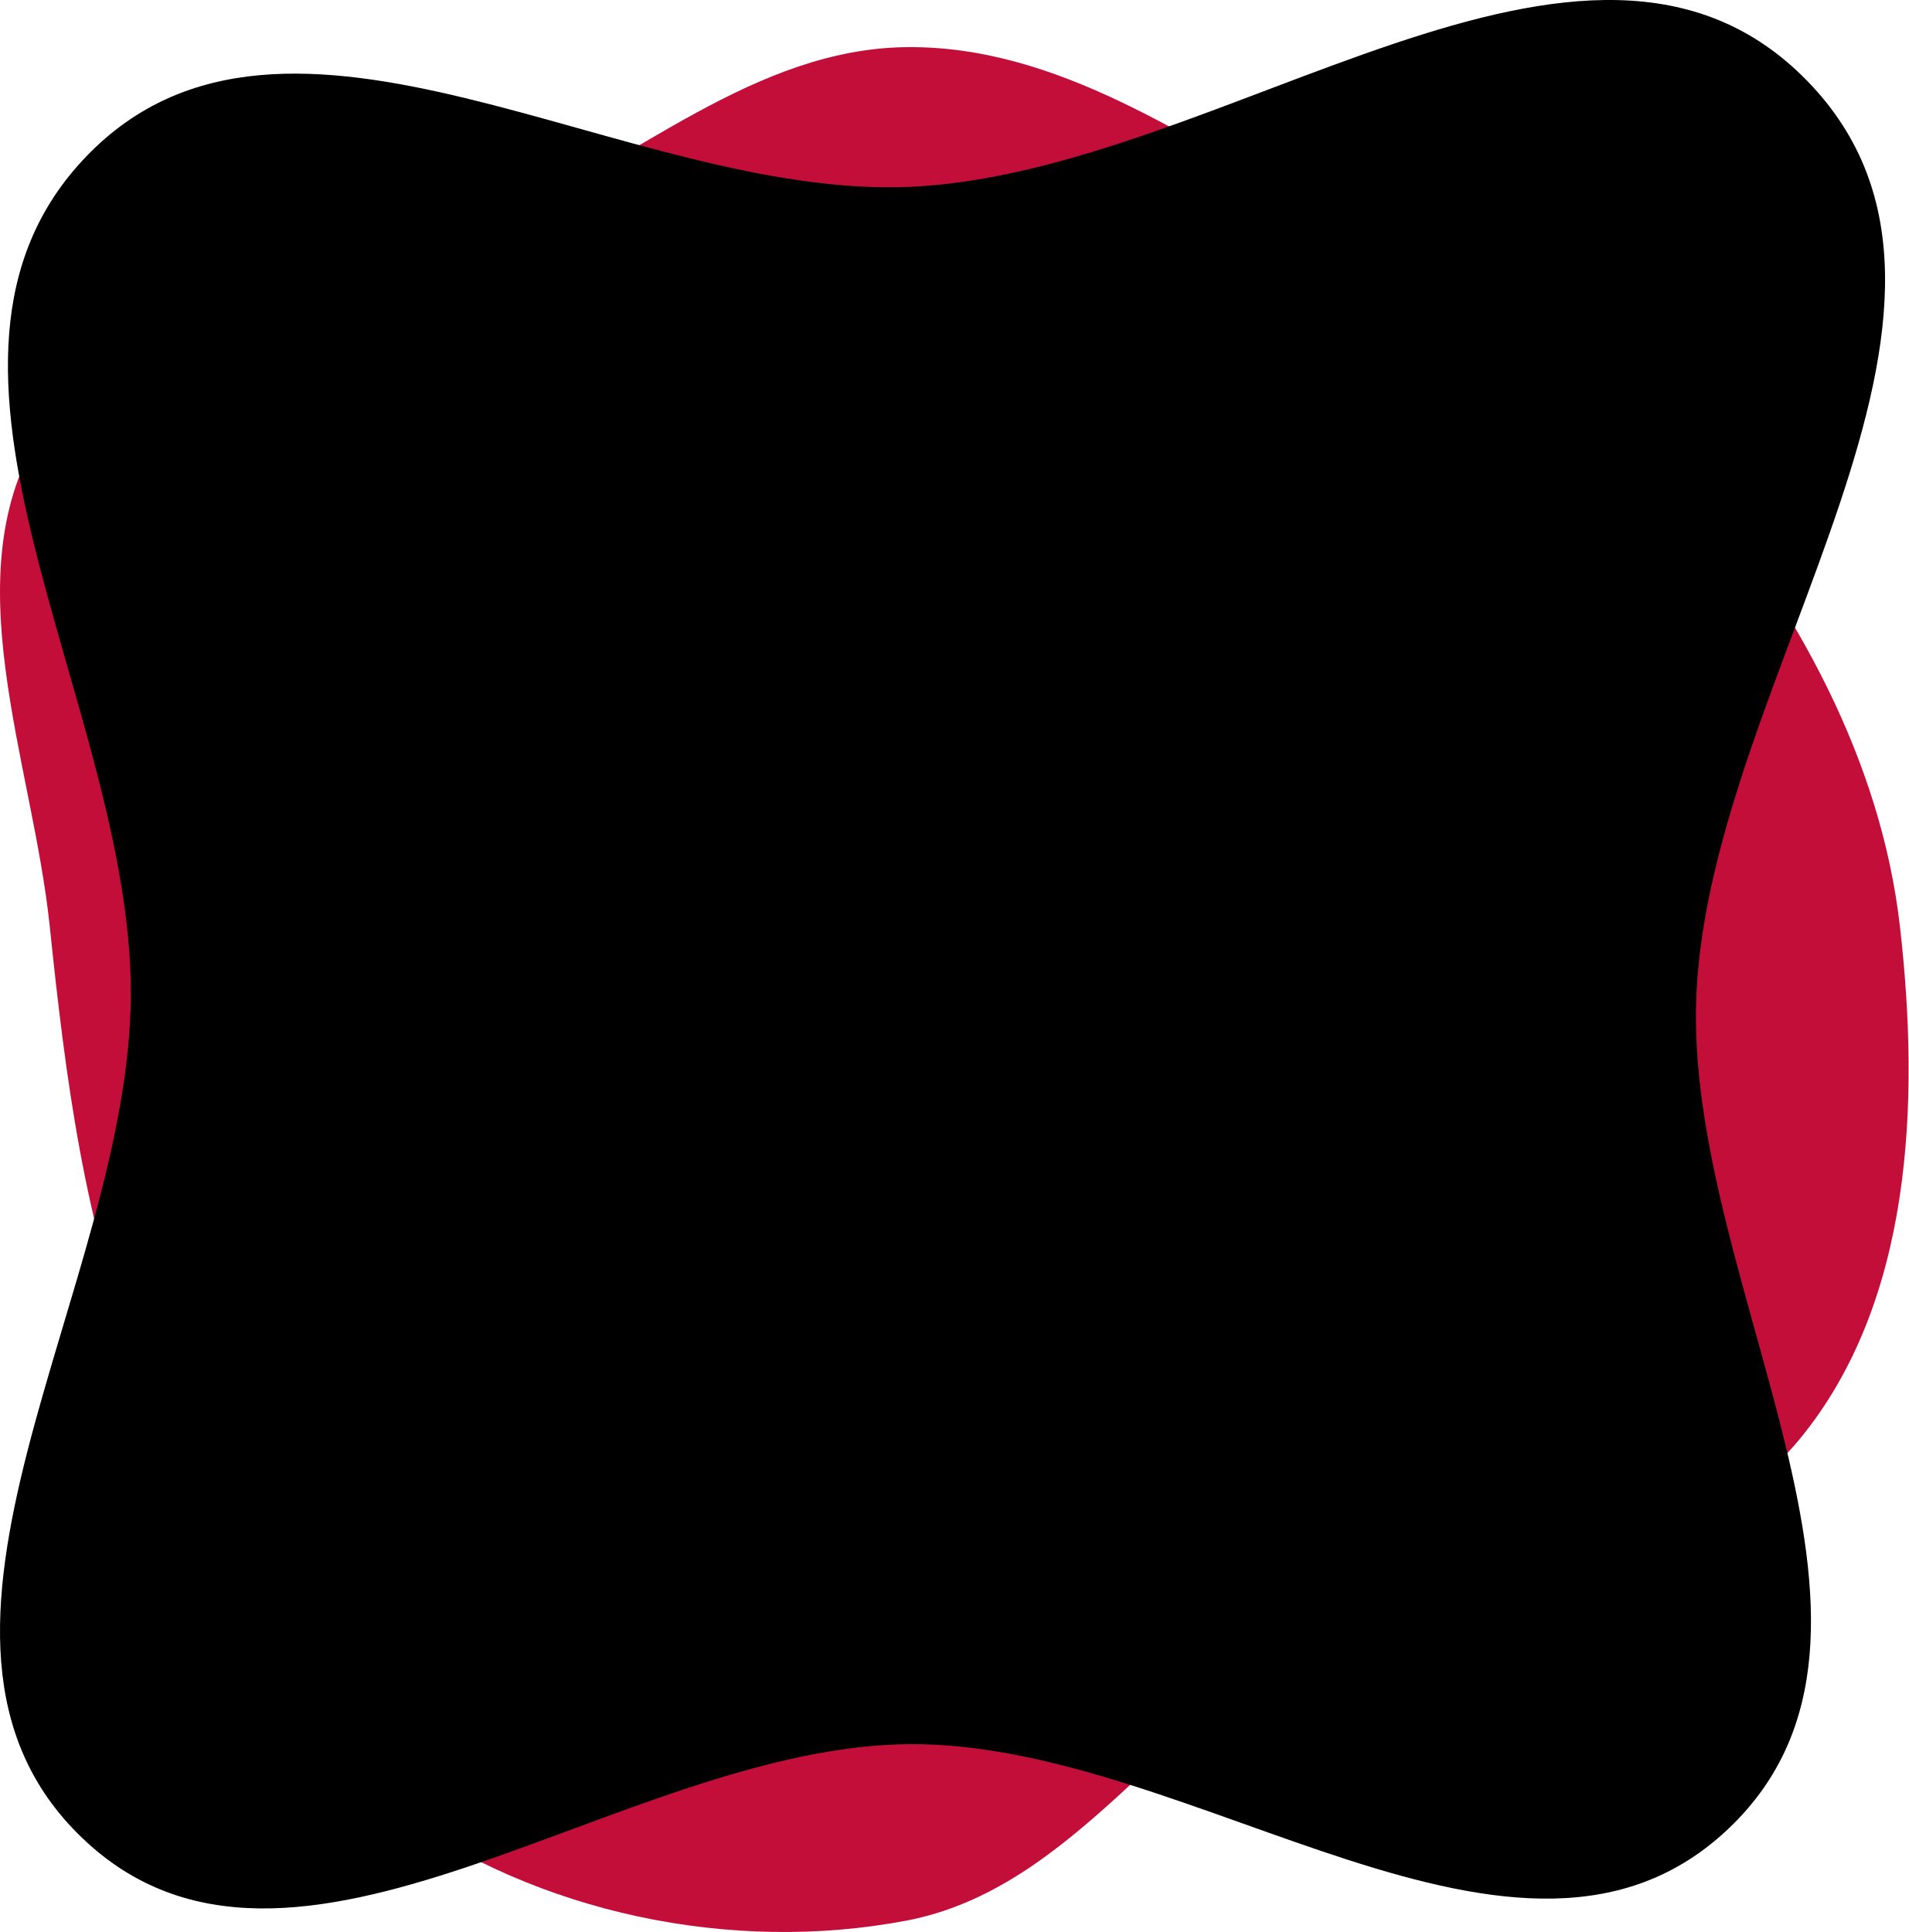
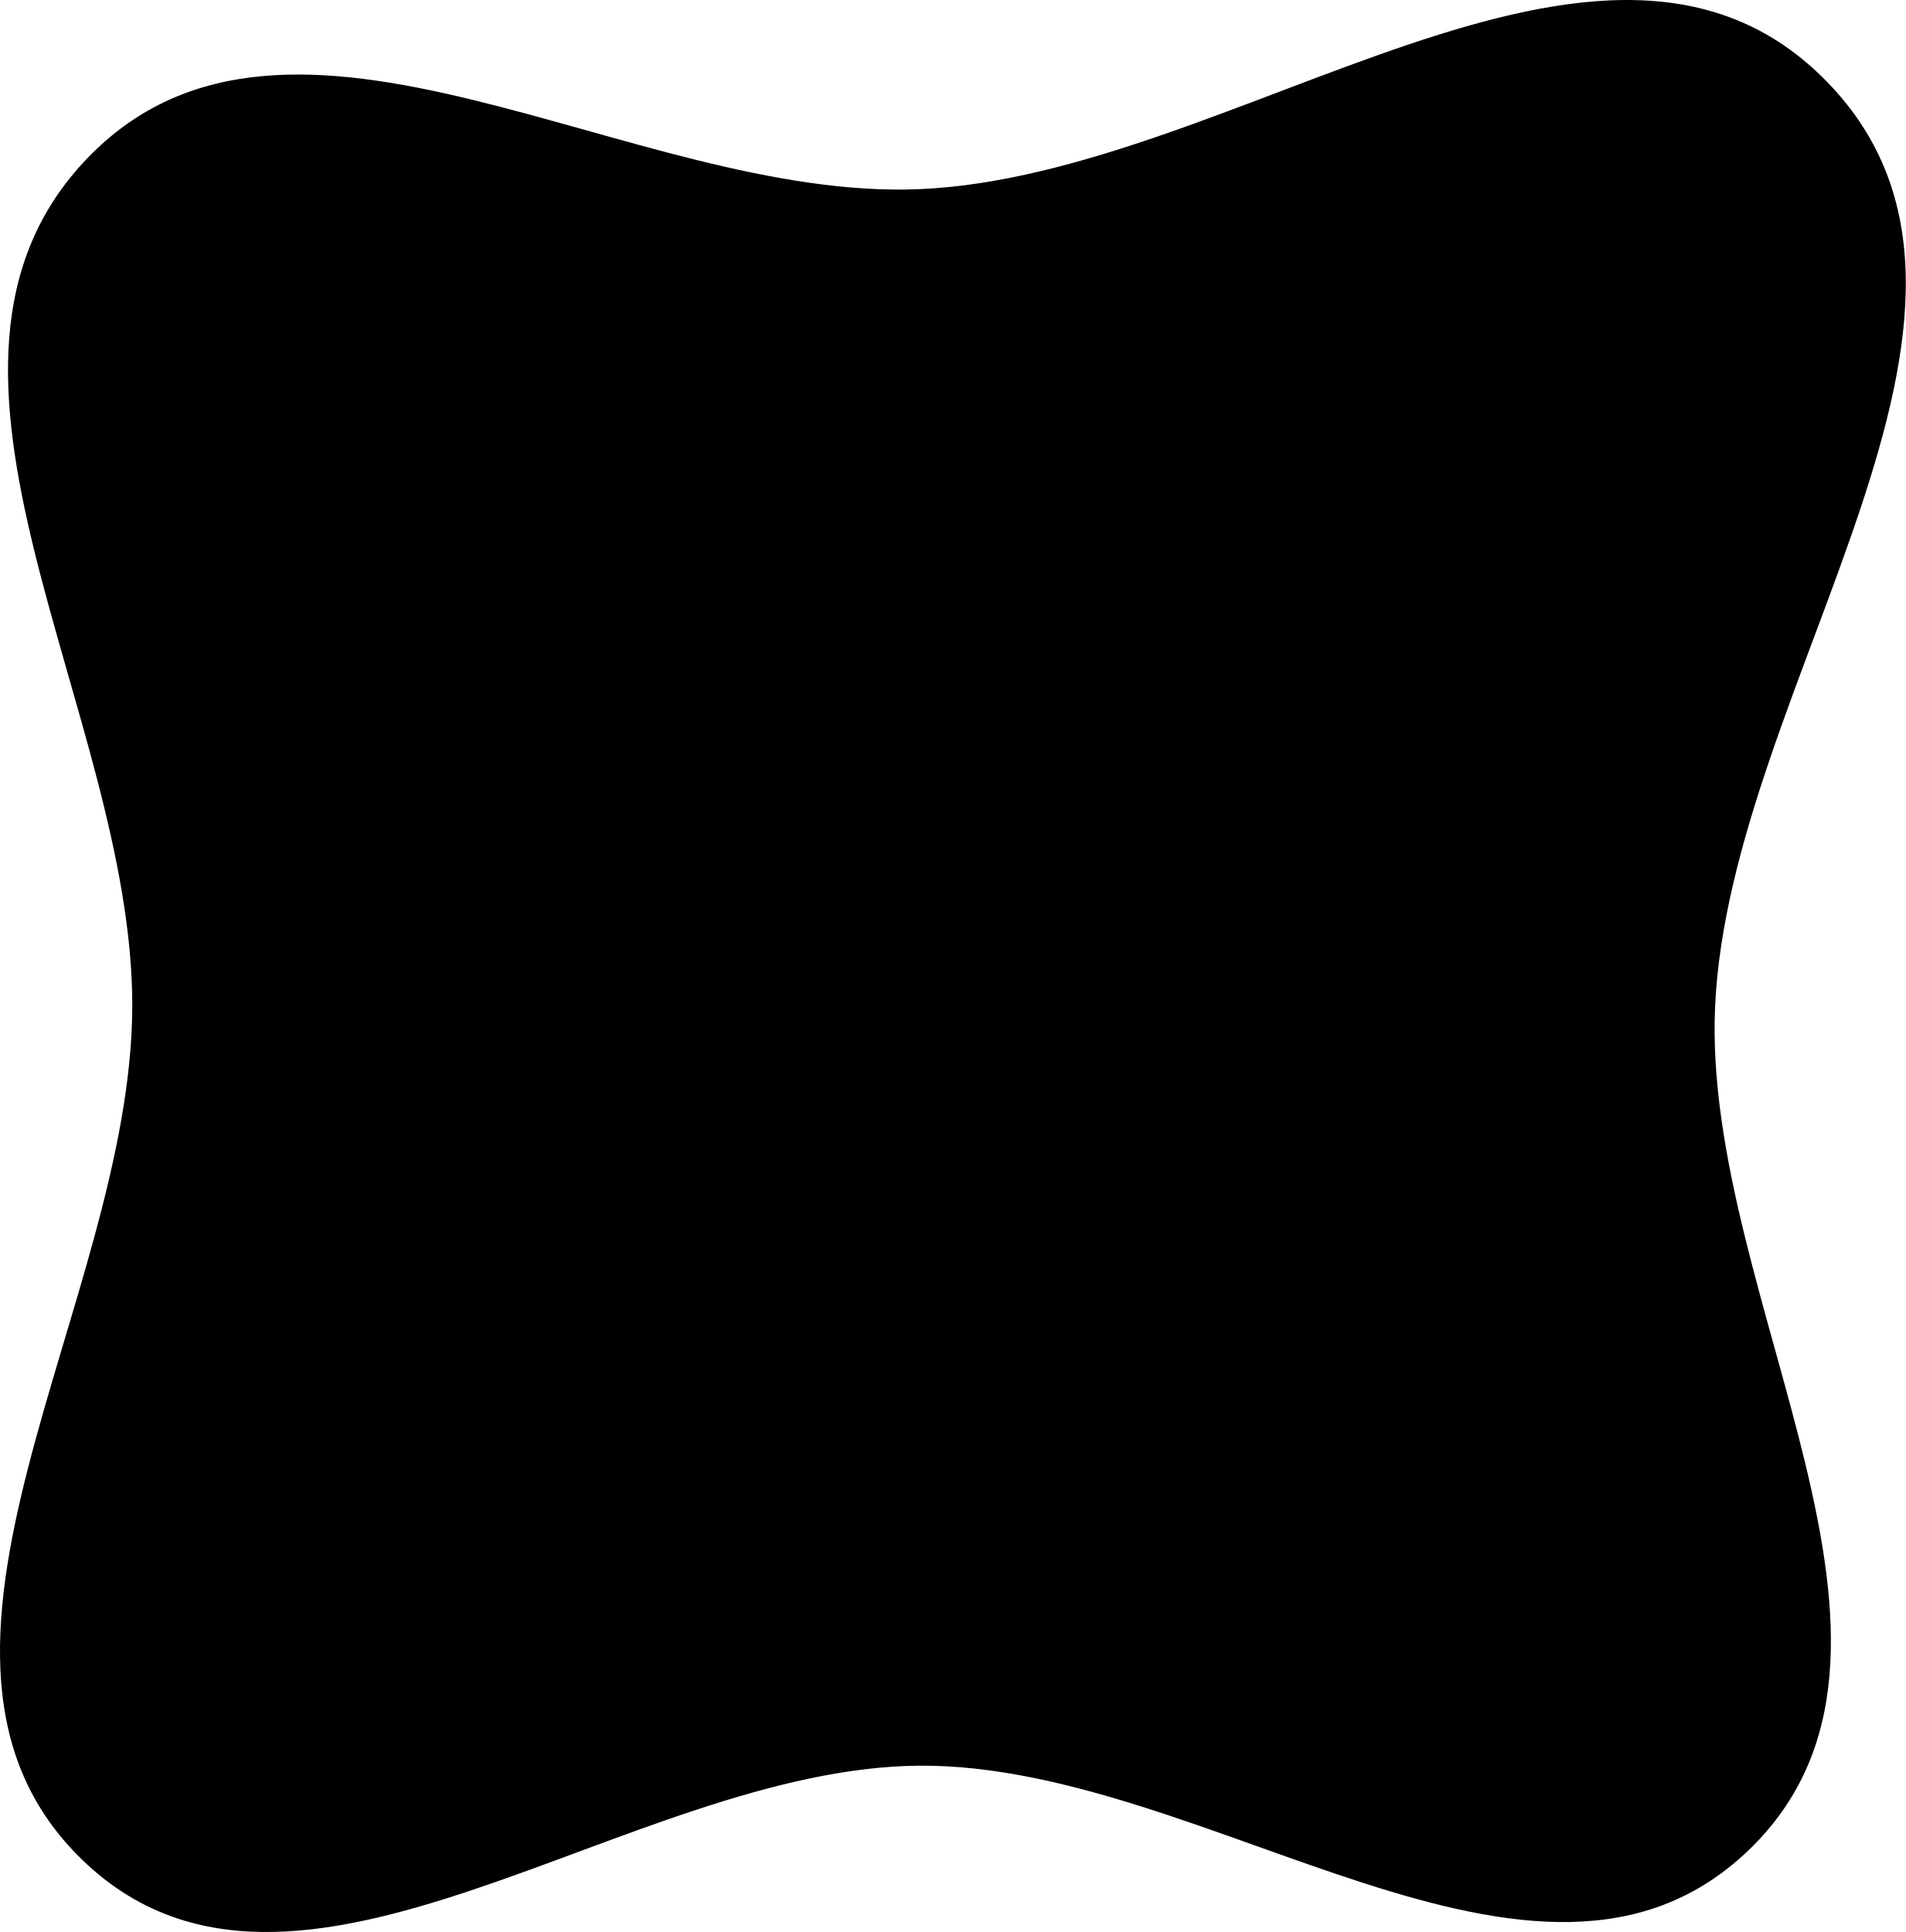
- <svg xmlns="http://www.w3.org/2000/svg" width="81" height="82" viewBox="0 0 81 82" fill="none">
-   <path fill-rule="evenodd" clip-rule="evenodd" d="M38.456 2.001C44.889 1.923 50.433 5.927 56.066 9.017C61.797 12.16 67.612 15.178 71.718 20.246C76.222 25.803 79.826 32.242 80.633 39.334C81.483 46.803 81.157 55.273 76.368 61.09C71.622 66.854 62.489 65.819 55.901 69.368C49.551 72.79 45.552 80.174 38.456 81.519C31.037 82.926 22.803 81.214 16.694 76.799C10.726 72.485 8.584 64.846 5.921 58.005C3.576 51.979 2.782 45.76 2.113 39.334C1.373 32.234 -2.048 24.325 1.785 18.289C5.633 12.229 14.511 12.366 21.094 9.442C26.948 6.842 32.045 2.079 38.456 2.001Z" fill="#C40E3A" />
-   <path fill-rule="evenodd" clip-rule="evenodd" d="M38.621 7.929C51.892 7.349 67.348 -6.169 76.699 3.436C86.06 13.05 72.6 28.683 71.994 42.206C71.445 54.466 82.175 69.205 73.377 77.594C64.542 86.018 50.725 73.958 38.621 74.028C26.367 74.098 12.378 86.563 3.472 77.993C-5.395 69.46 5.516 54.629 5.552 42.206C5.587 29.859 -4.823 15.434 3.675 6.626C12.166 -2.176 26.514 8.458 38.621 7.929Z" fill="black" />
+ <svg xmlns="http://www.w3.org/2000/svg" width="72" height="73" viewBox="0 0 72 73" fill="none">
+   <path fill-rule="evenodd" clip-rule="evenodd" d="M34.759 7.146C46.703 6.624 60.613 -5.559 69.029 3.097C77.454 11.761 65.34 25.851 64.795 38.038C64.3 49.086 73.957 62.37 66.039 69.93C58.088 77.522 45.653 66.654 34.759 66.716C23.73 66.779 11.14 78.014 3.125 70.29C-4.856 62.6 4.965 49.233 4.997 38.038C5.028 26.91 -4.341 13.91 3.307 5.972C10.95 -1.961 23.863 7.622 34.759 7.146Z" fill="black" />
</svg>
